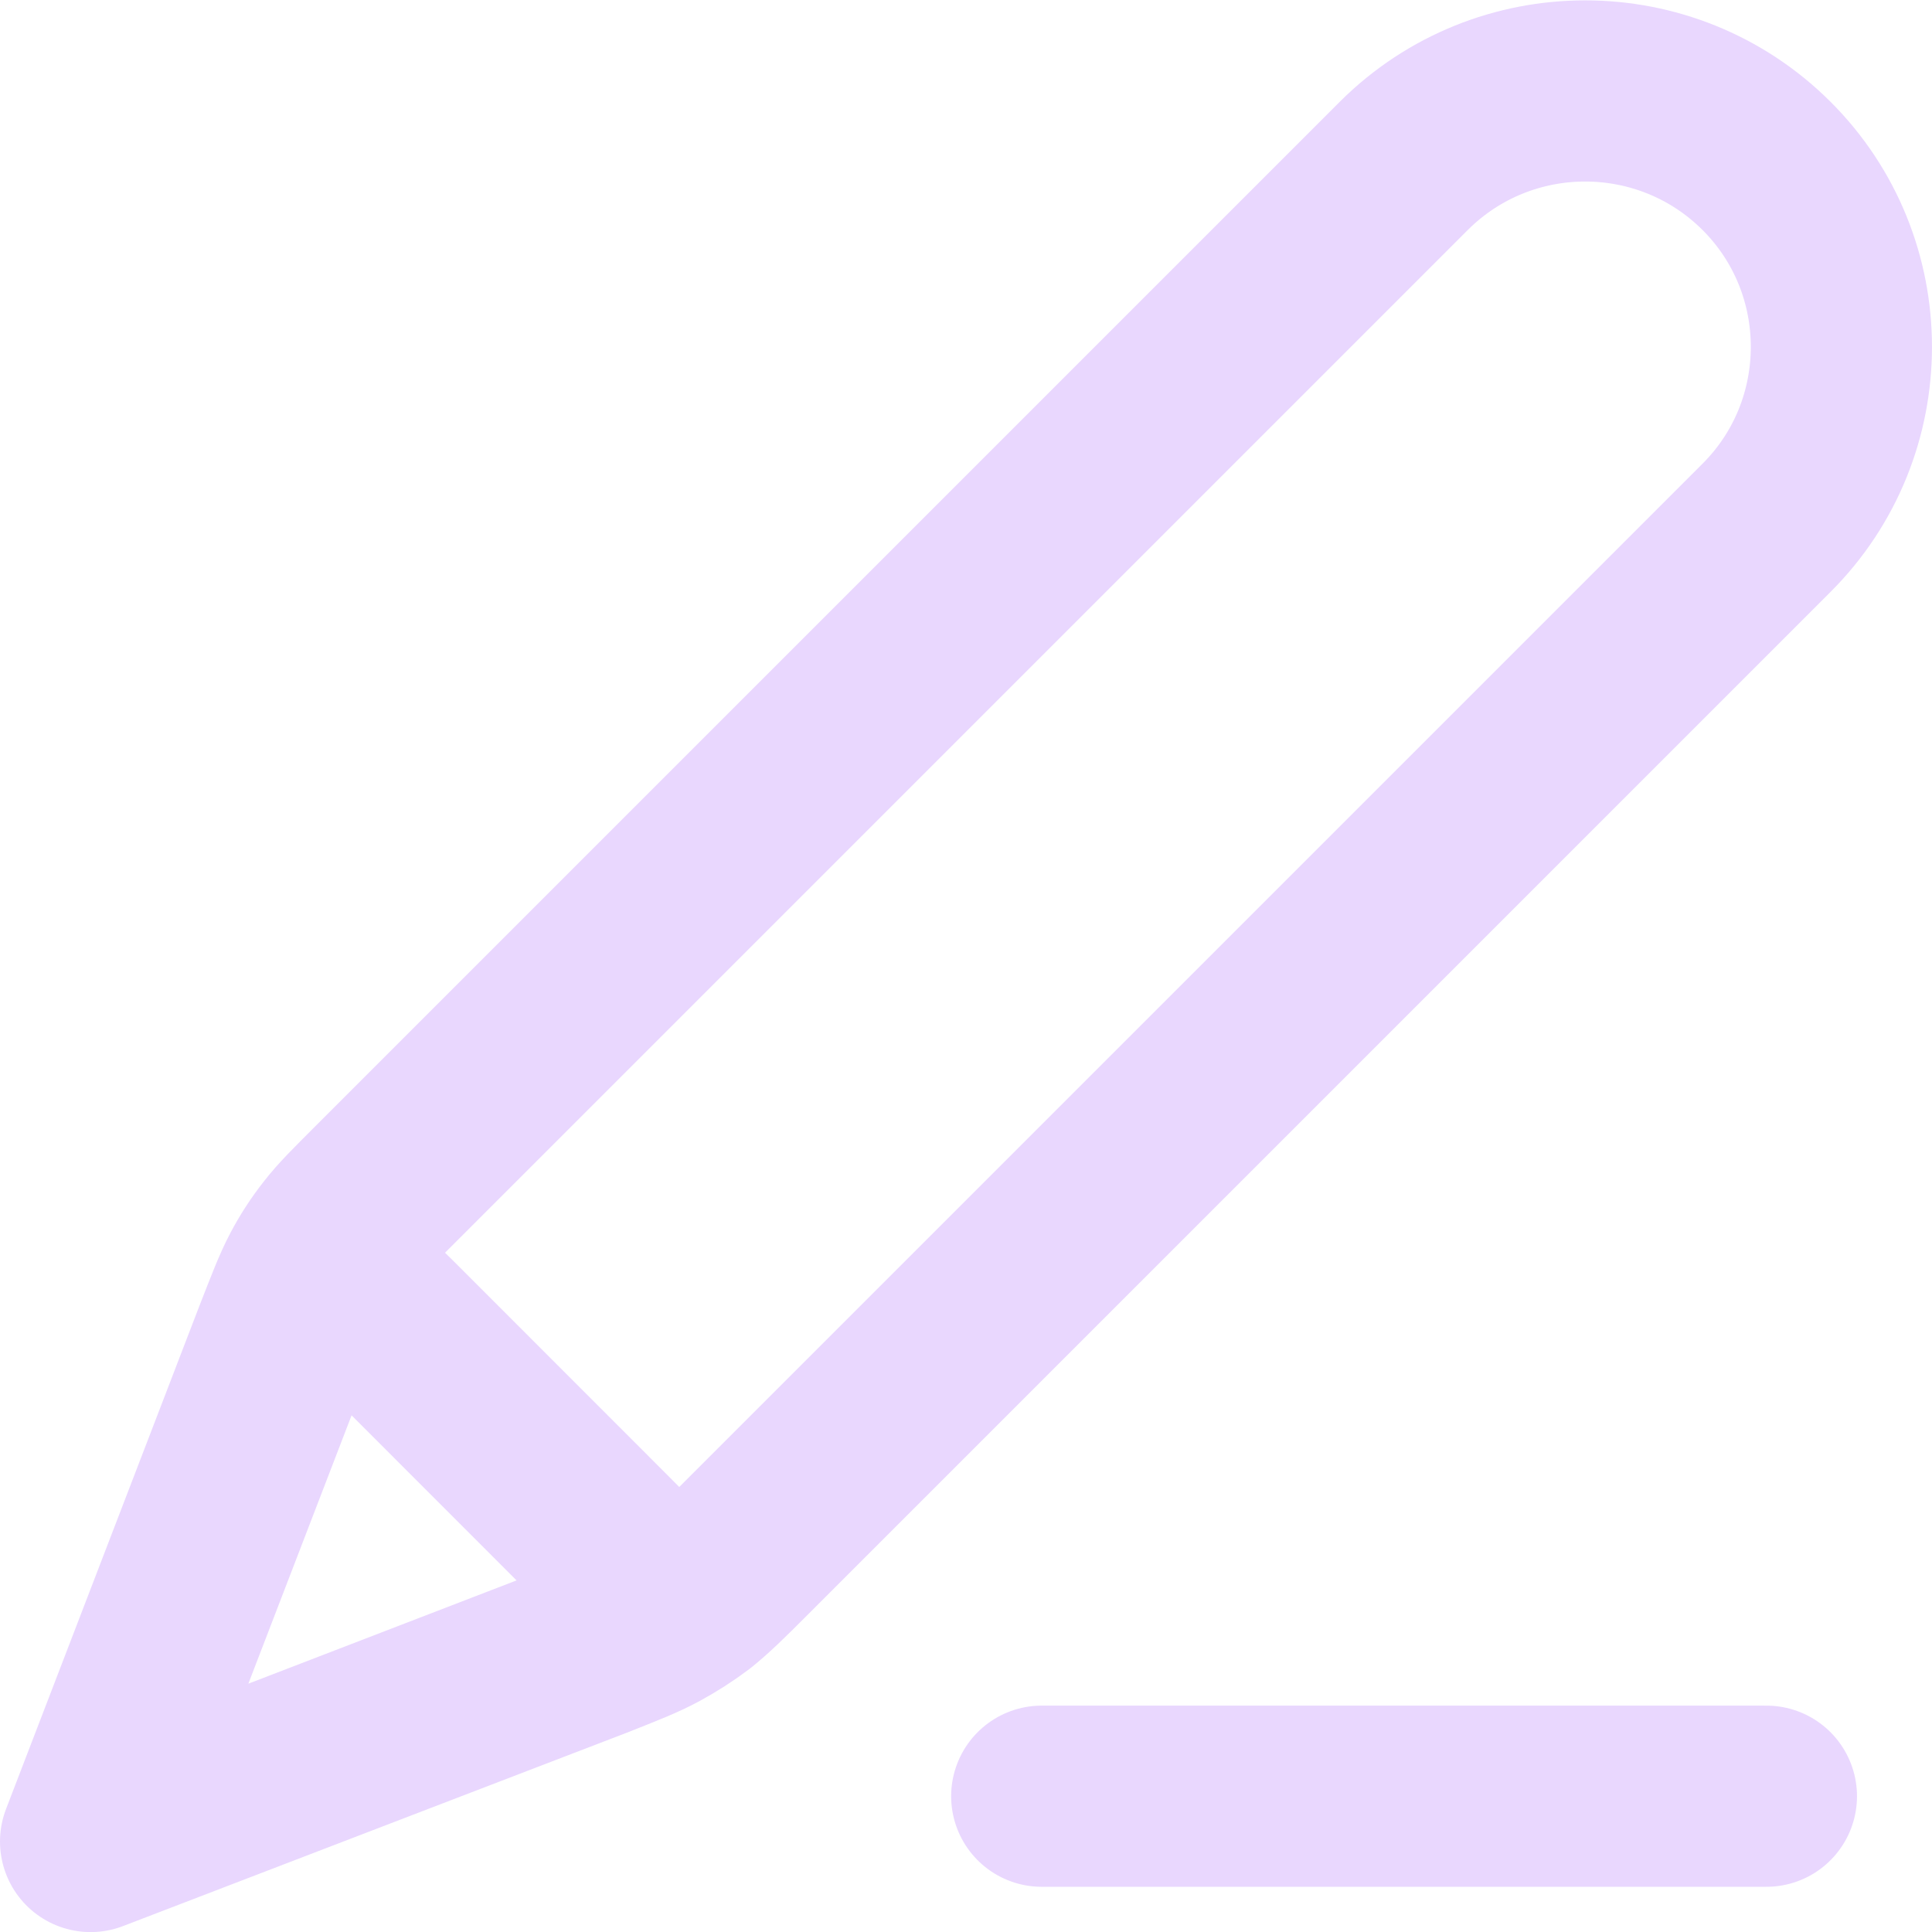
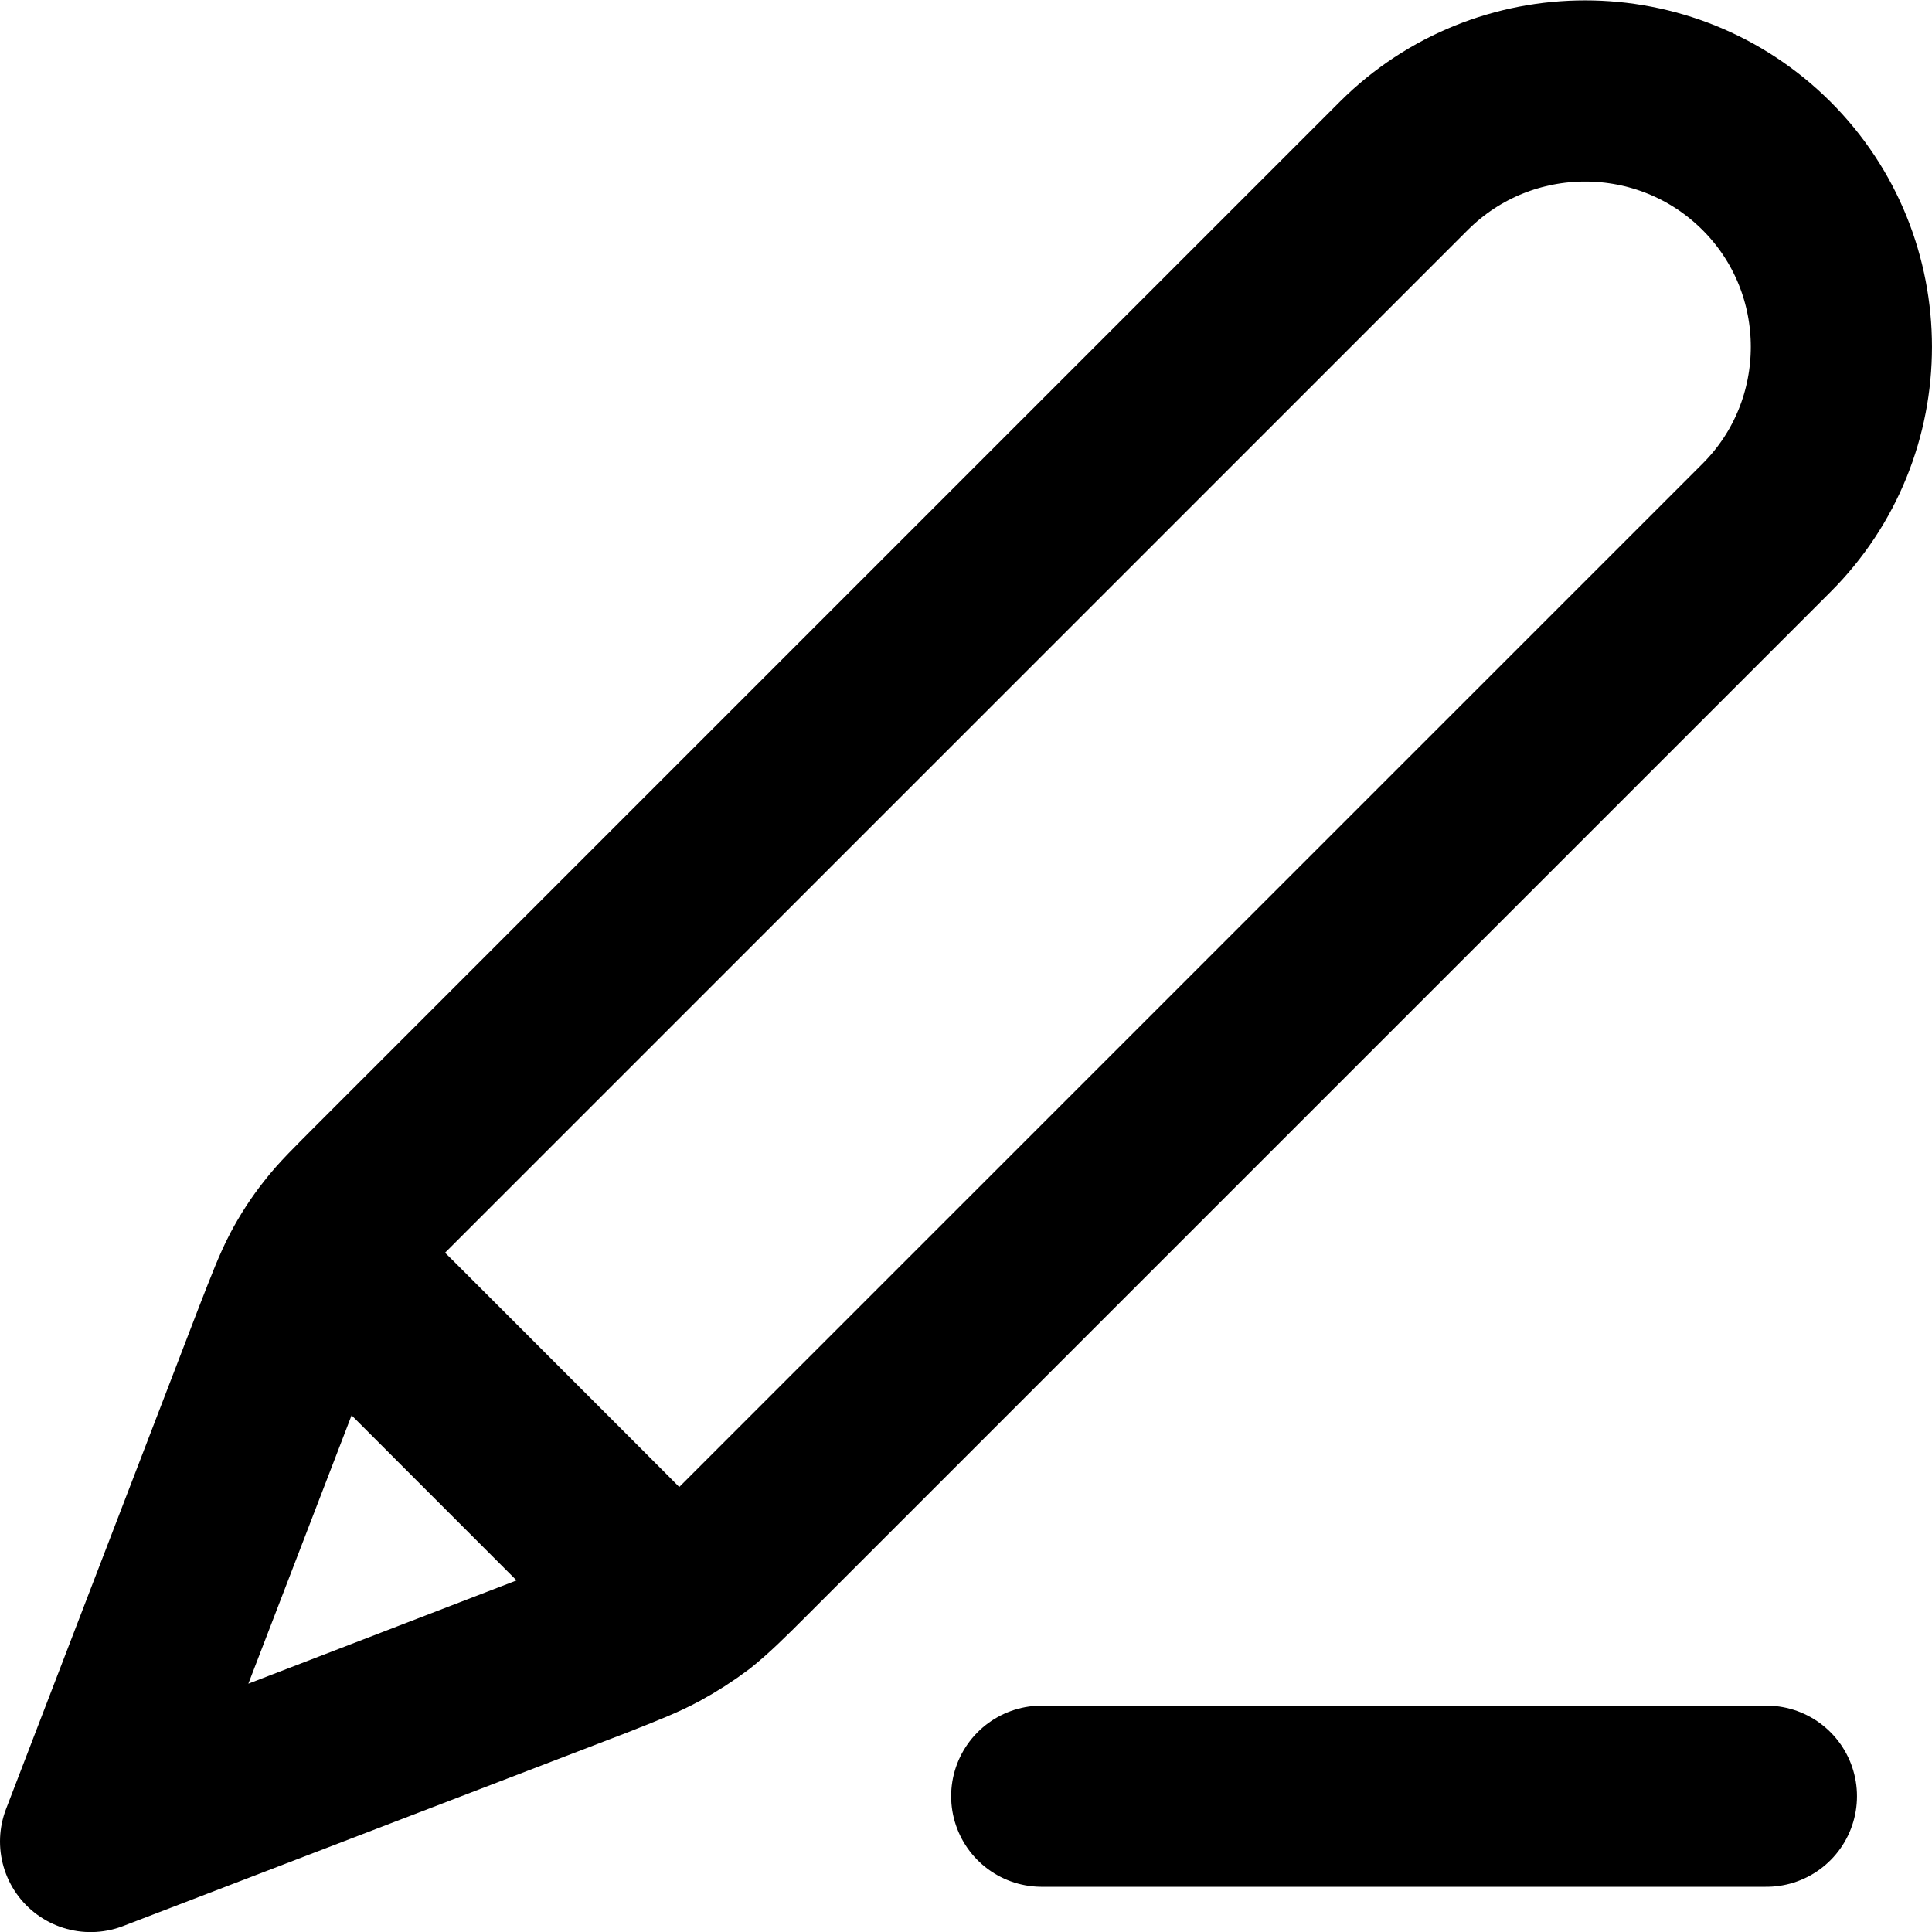
<svg xmlns="http://www.w3.org/2000/svg" viewBox="0 0 21.328 21.328" fill="none" x="0" y="0">
-   <path id="Icon_18" d="M19.5,19.829h-8M1,20.329l5.549,-2.13c0.355,-0.14 0.532,-0.21 0.698,-0.3c0.147,-0.08 0.288,-0.17 0.42,-0.27c0.149,-0.12 0.283,-0.25 0.552,-0.52l11.28,-11.28c1.105,-1.1 1.105,-2.9 0,-4c-1.105,-1.1 -2.895,-1.1 -4,0l-11.28,11.28c-0.269,0.27 -0.403,0.4 -0.519,0.55c-0.103,0.13 -0.194,0.27 -0.273,0.42c-0.089,0.17 -0.157,0.35 -0.294,0.7zM1,20.329l2.058,-5.35c0.147,-0.38 0.221,-0.58 0.347,-0.66c0.11,-0.08 0.247,-0.11 0.379,-0.08c0.151,0.03 0.296,0.17 0.586,0.46l2.259,2.26c0.29,0.29 0.435,0.43 0.464,0.59c0.025,0.13 -0.004,0.26 -0.081,0.37c-0.088,0.13 -0.279,0.2 -0.662,0.35z" stroke="#E9D7FE" stroke-width="2" stroke-linecap="round" stroke-linejoin="round" />
+   <path id="Icon_18" d="M19.5,19.829h-8M1,20.329l5.549,-2.13c0.355,-0.14 0.532,-0.21 0.698,-0.3c0.147,-0.08 0.288,-0.17 0.42,-0.27c0.149,-0.12 0.283,-0.25 0.552,-0.52l11.28,-11.28c1.105,-1.1 1.105,-2.9 0,-4c-1.105,-1.1 -2.895,-1.1 -4,0l-11.28,11.28c-0.269,0.27 -0.403,0.4 -0.519,0.55c-0.103,0.13 -0.194,0.27 -0.273,0.42c-0.089,0.17 -0.157,0.35 -0.294,0.7zM1,20.329l2.058,-5.35c0.147,-0.38 0.221,-0.58 0.347,-0.66c0.11,-0.08 0.247,-0.11 0.379,-0.08c0.151,0.03 0.296,0.17 0.586,0.46l2.259,2.26c0.29,0.29 0.435,0.43 0.464,0.59c0.025,0.13 -0.004,0.26 -0.081,0.37c-0.088,0.13 -0.279,0.2 -0.662,0.35z" stroke="currentColor" stroke-width="2" stroke-linecap="round" stroke-linejoin="round" />
</svg>
